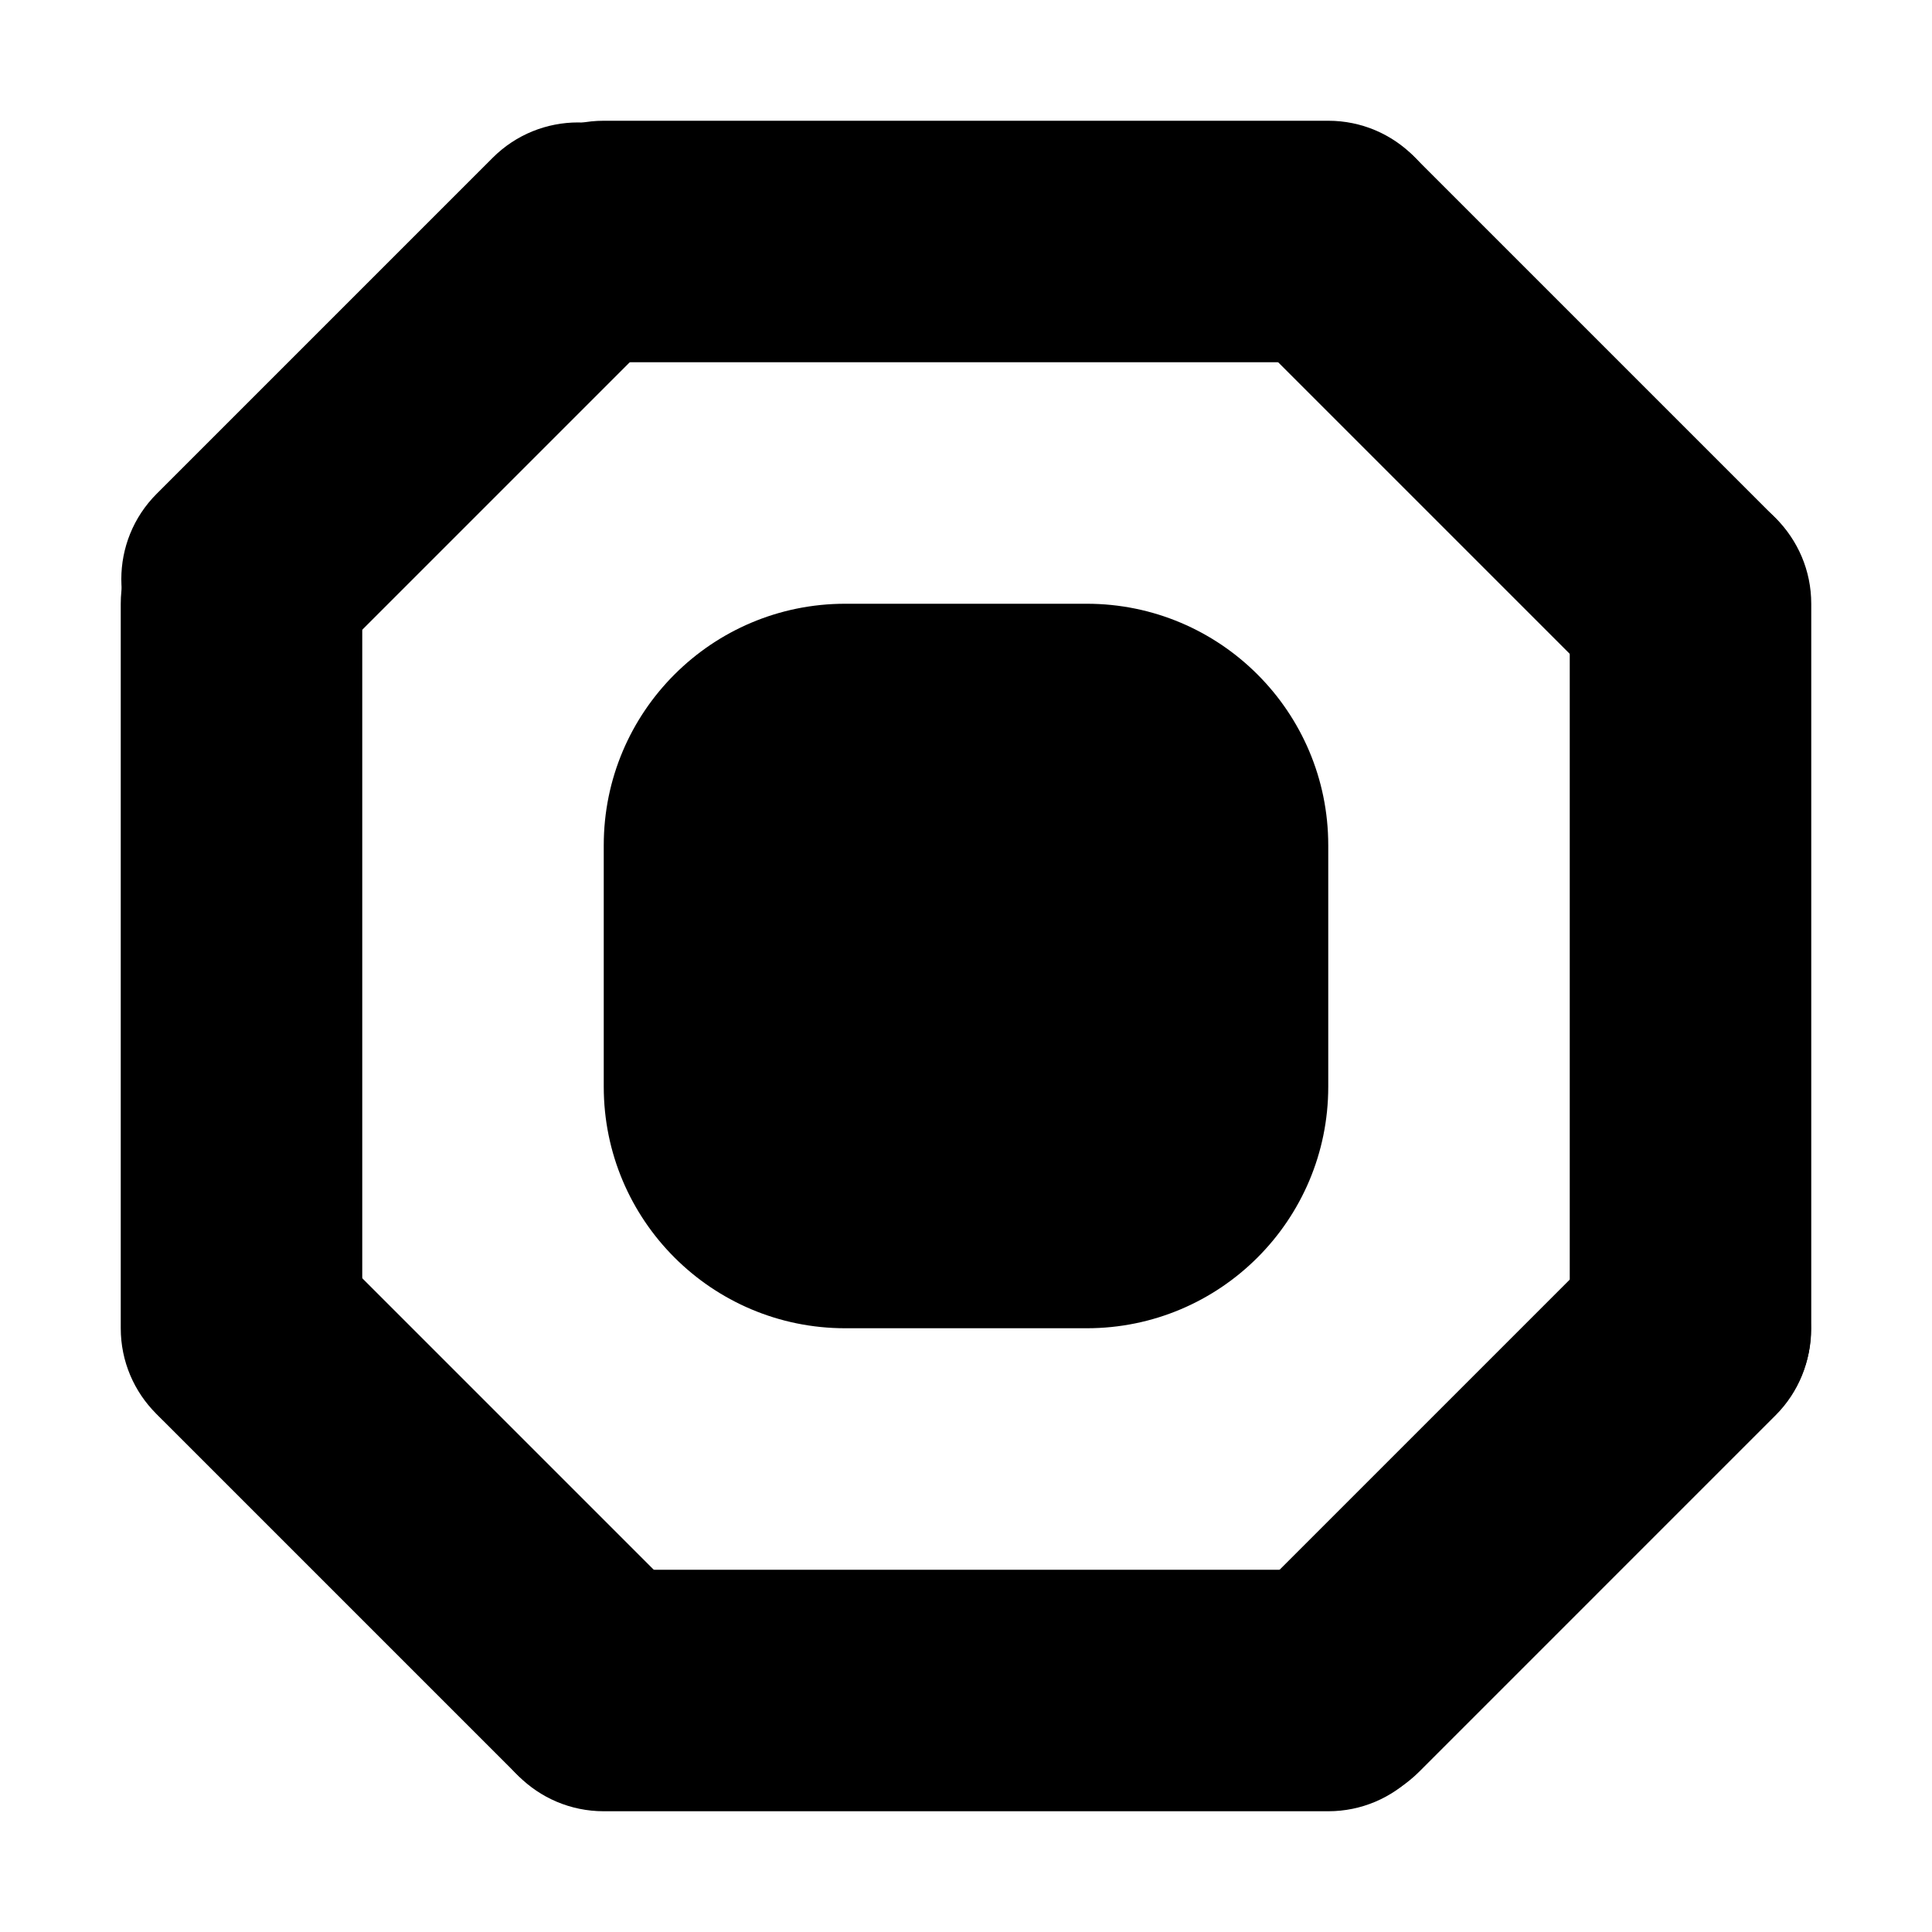
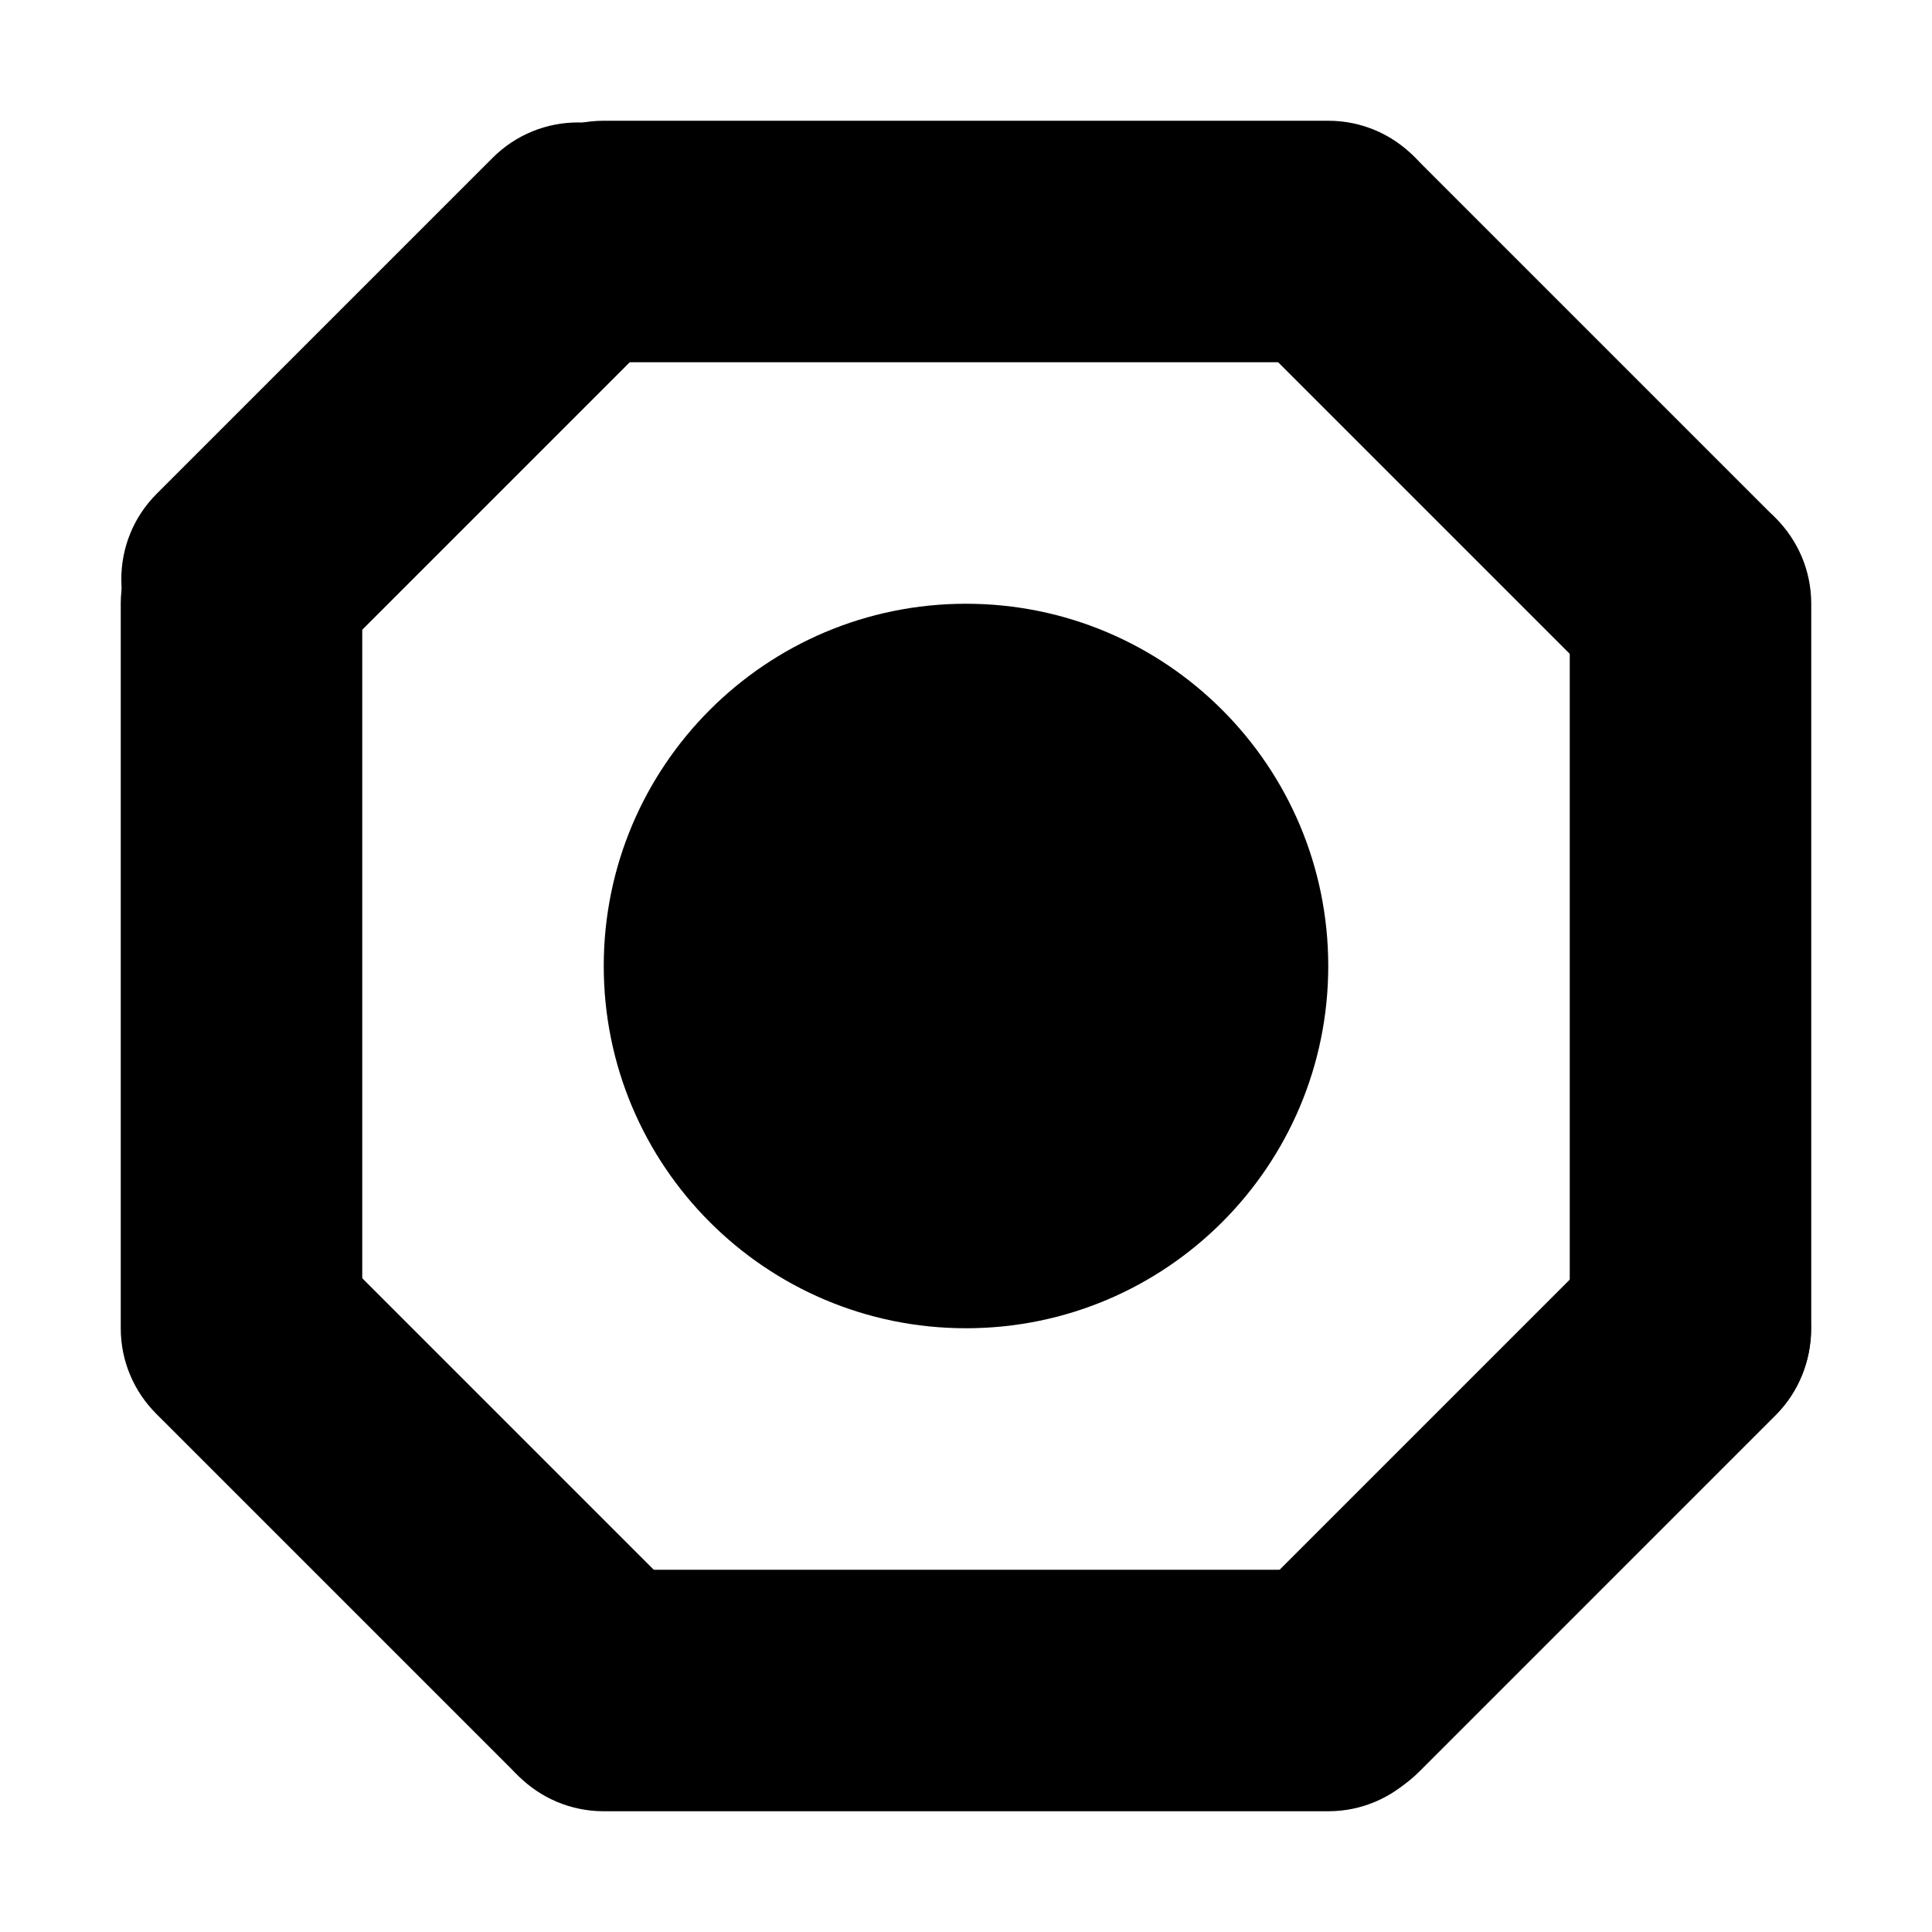
<svg xmlns="http://www.w3.org/2000/svg" width="16" height="16" viewBox="0 0 16 16" fill="none">
-   <rect x="5" y="5" width="6" height="6" rx="2" fill="currentColor" />
-   <rect x="1" y="4" width="2" height="8" rx="1" fill="currentColor" />
-   <rect x="13" y="4" width="2" height="8" rx="1" fill="currentColor" />
-   <rect x="9.609" y="2.024" width="2" height="6.191" rx="1" transform="rotate(-45 9.60947 2.02368)" fill="currentColor" />
-   <rect x="13.997" y="9.6" width="2" height="6.173" rx="1" transform="rotate(45 13.9966 9.60001)" fill="currentColor" />
-   <rect x="4.787" y="0.6" width="2" height="5.935" rx="1" transform="rotate(45 4.78738 0.600006)" fill="currentColor" />
-   <rect x="0.635" y="11.049" width="2" height="6.132" rx="1" transform="rotate(-45 0.634949 11.0492)" fill="currentColor" />
-   <rect x="4" y="1" width="8" height="2" rx="1" fill="currentColor" />
-   <rect x="4" y="13" width="8" height="2" rx="1" fill="currentColor" />
+   <rect x="5" y="5" width="6" height="6" rx="3" fill="black" />
+   <rect x="1" y="4" width="2" height="8" rx="1" fill="black" />
+   <rect x="13" y="4" width="2" height="8" rx="1" fill="black" />
+   <rect x="9.609" y="2.024" width="2" height="6.191" rx="1" transform="rotate(-45 9.60947 2.02368)" fill="black" />
+   <rect x="13.997" y="9.6" width="2" height="6.173" rx="1" transform="rotate(45 13.9966 9.60001)" fill="black" />
+   <rect x="4.787" y="0.6" width="2" height="5.935" rx="1" transform="rotate(45 4.78738 0.600006)" fill="black" />
+   <rect x="0.635" y="11.049" width="2" height="6.132" rx="1" transform="rotate(-45 0.634949 11.0492)" fill="black" />
+   <rect x="4" y="1" width="8" height="2" rx="1" fill="black" />
+   <rect x="4" y="13" width="8" height="2" rx="1" fill="black" />
</svg>
